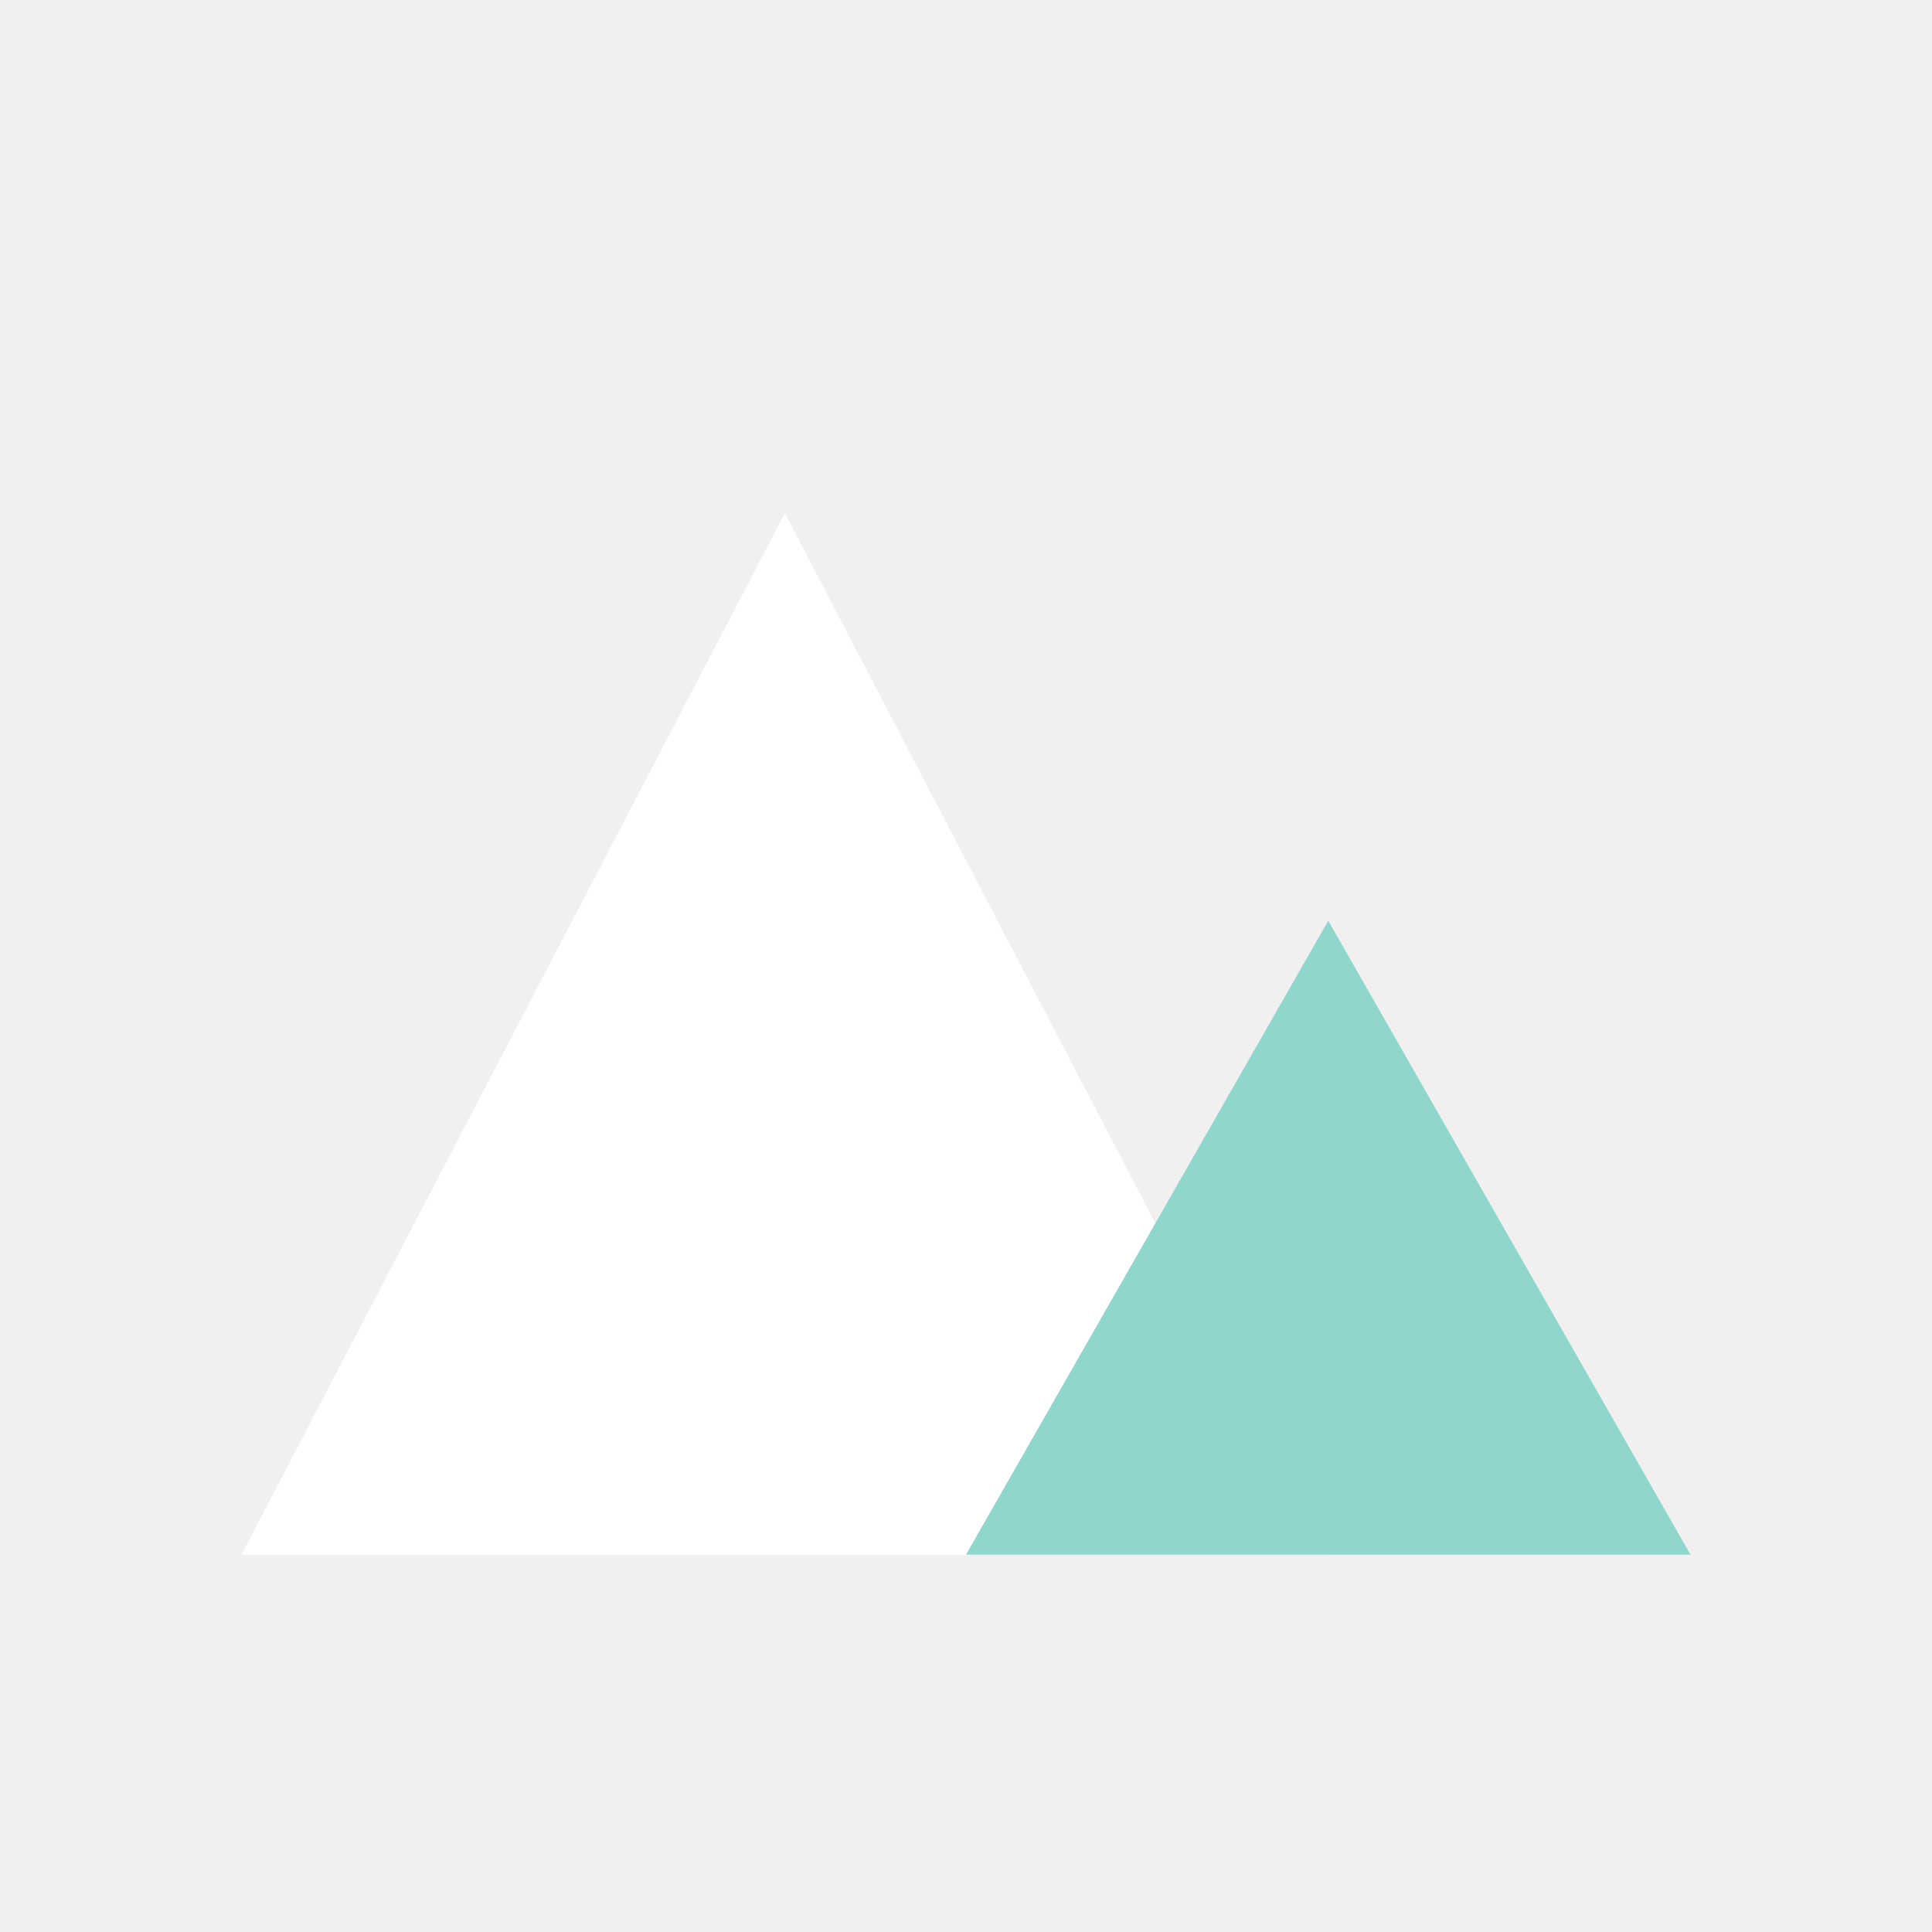
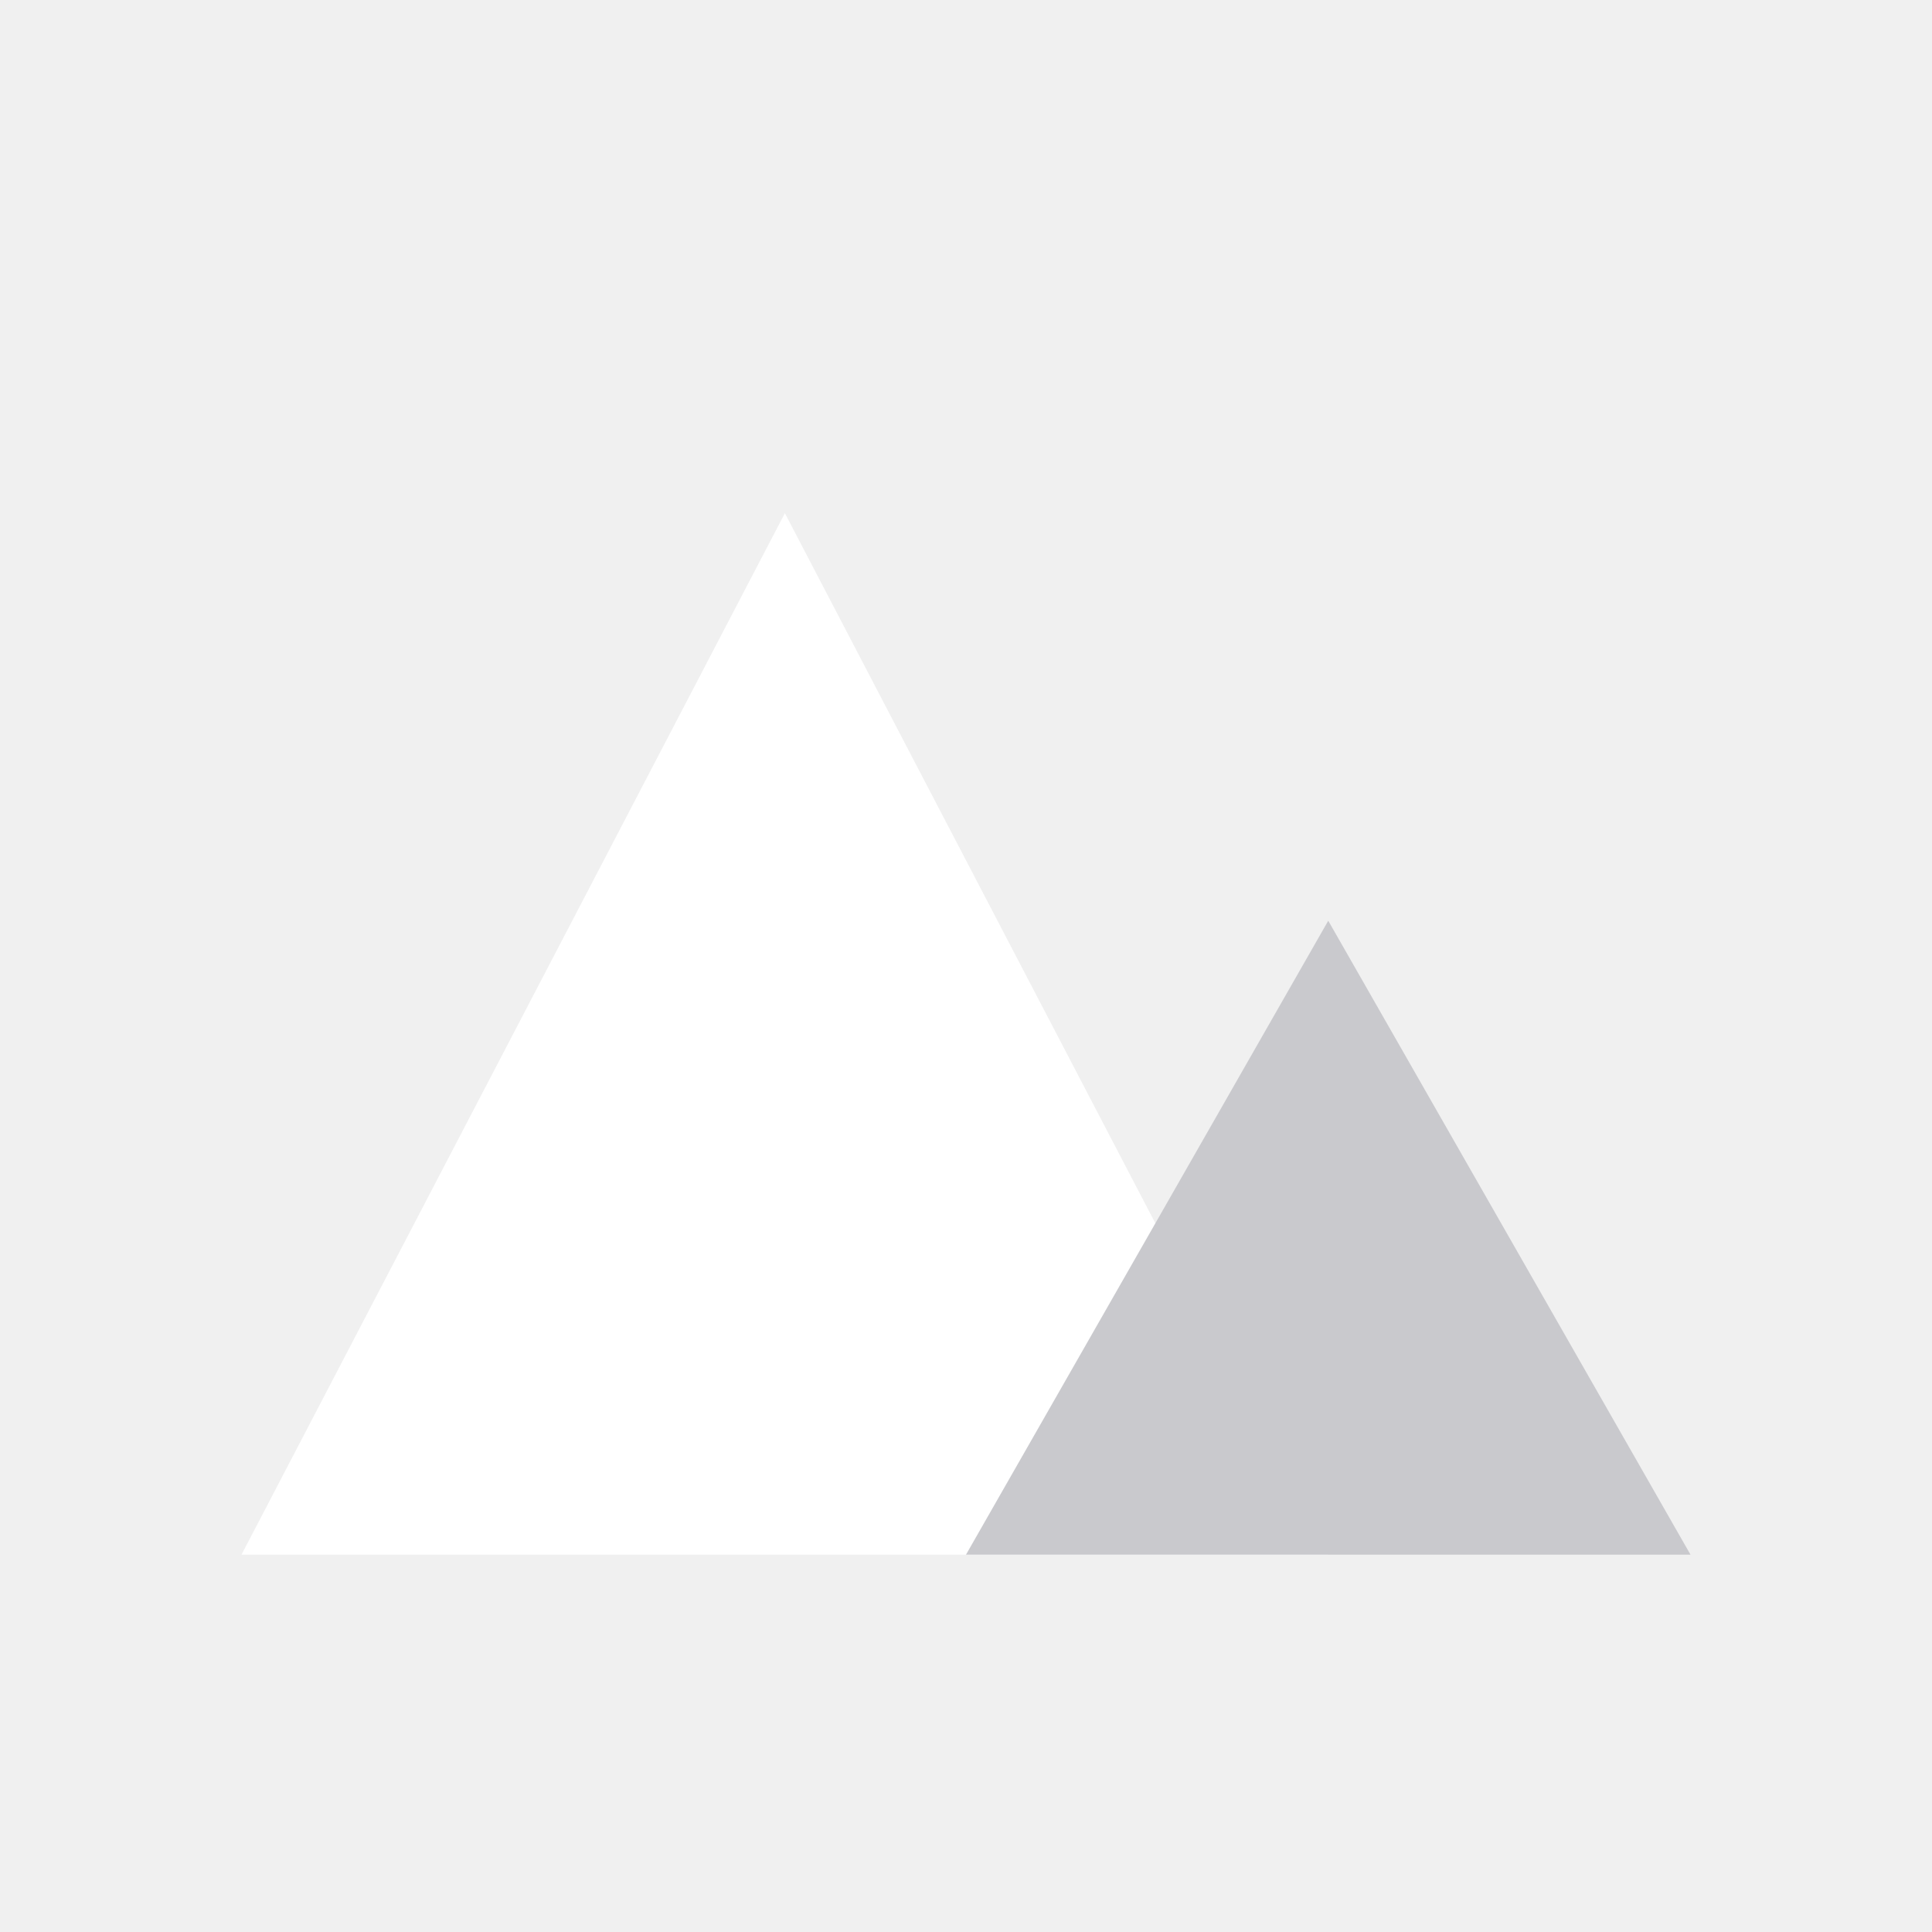
<svg xmlns="http://www.w3.org/2000/svg" viewBox="4 2 64 64" role="img" aria-labelledby="t">
  <path d="M12 53.5L30 19L48 53.5Z" fill="#ffffff" />
-   <path d="M36 53.5L48 32.5L60 53.5Z" fill="#8fd6cc" />
+   <path d="M36 53.5L48 32.5L60 53.5Z" fill="#c9c9cd" />
</svg>
